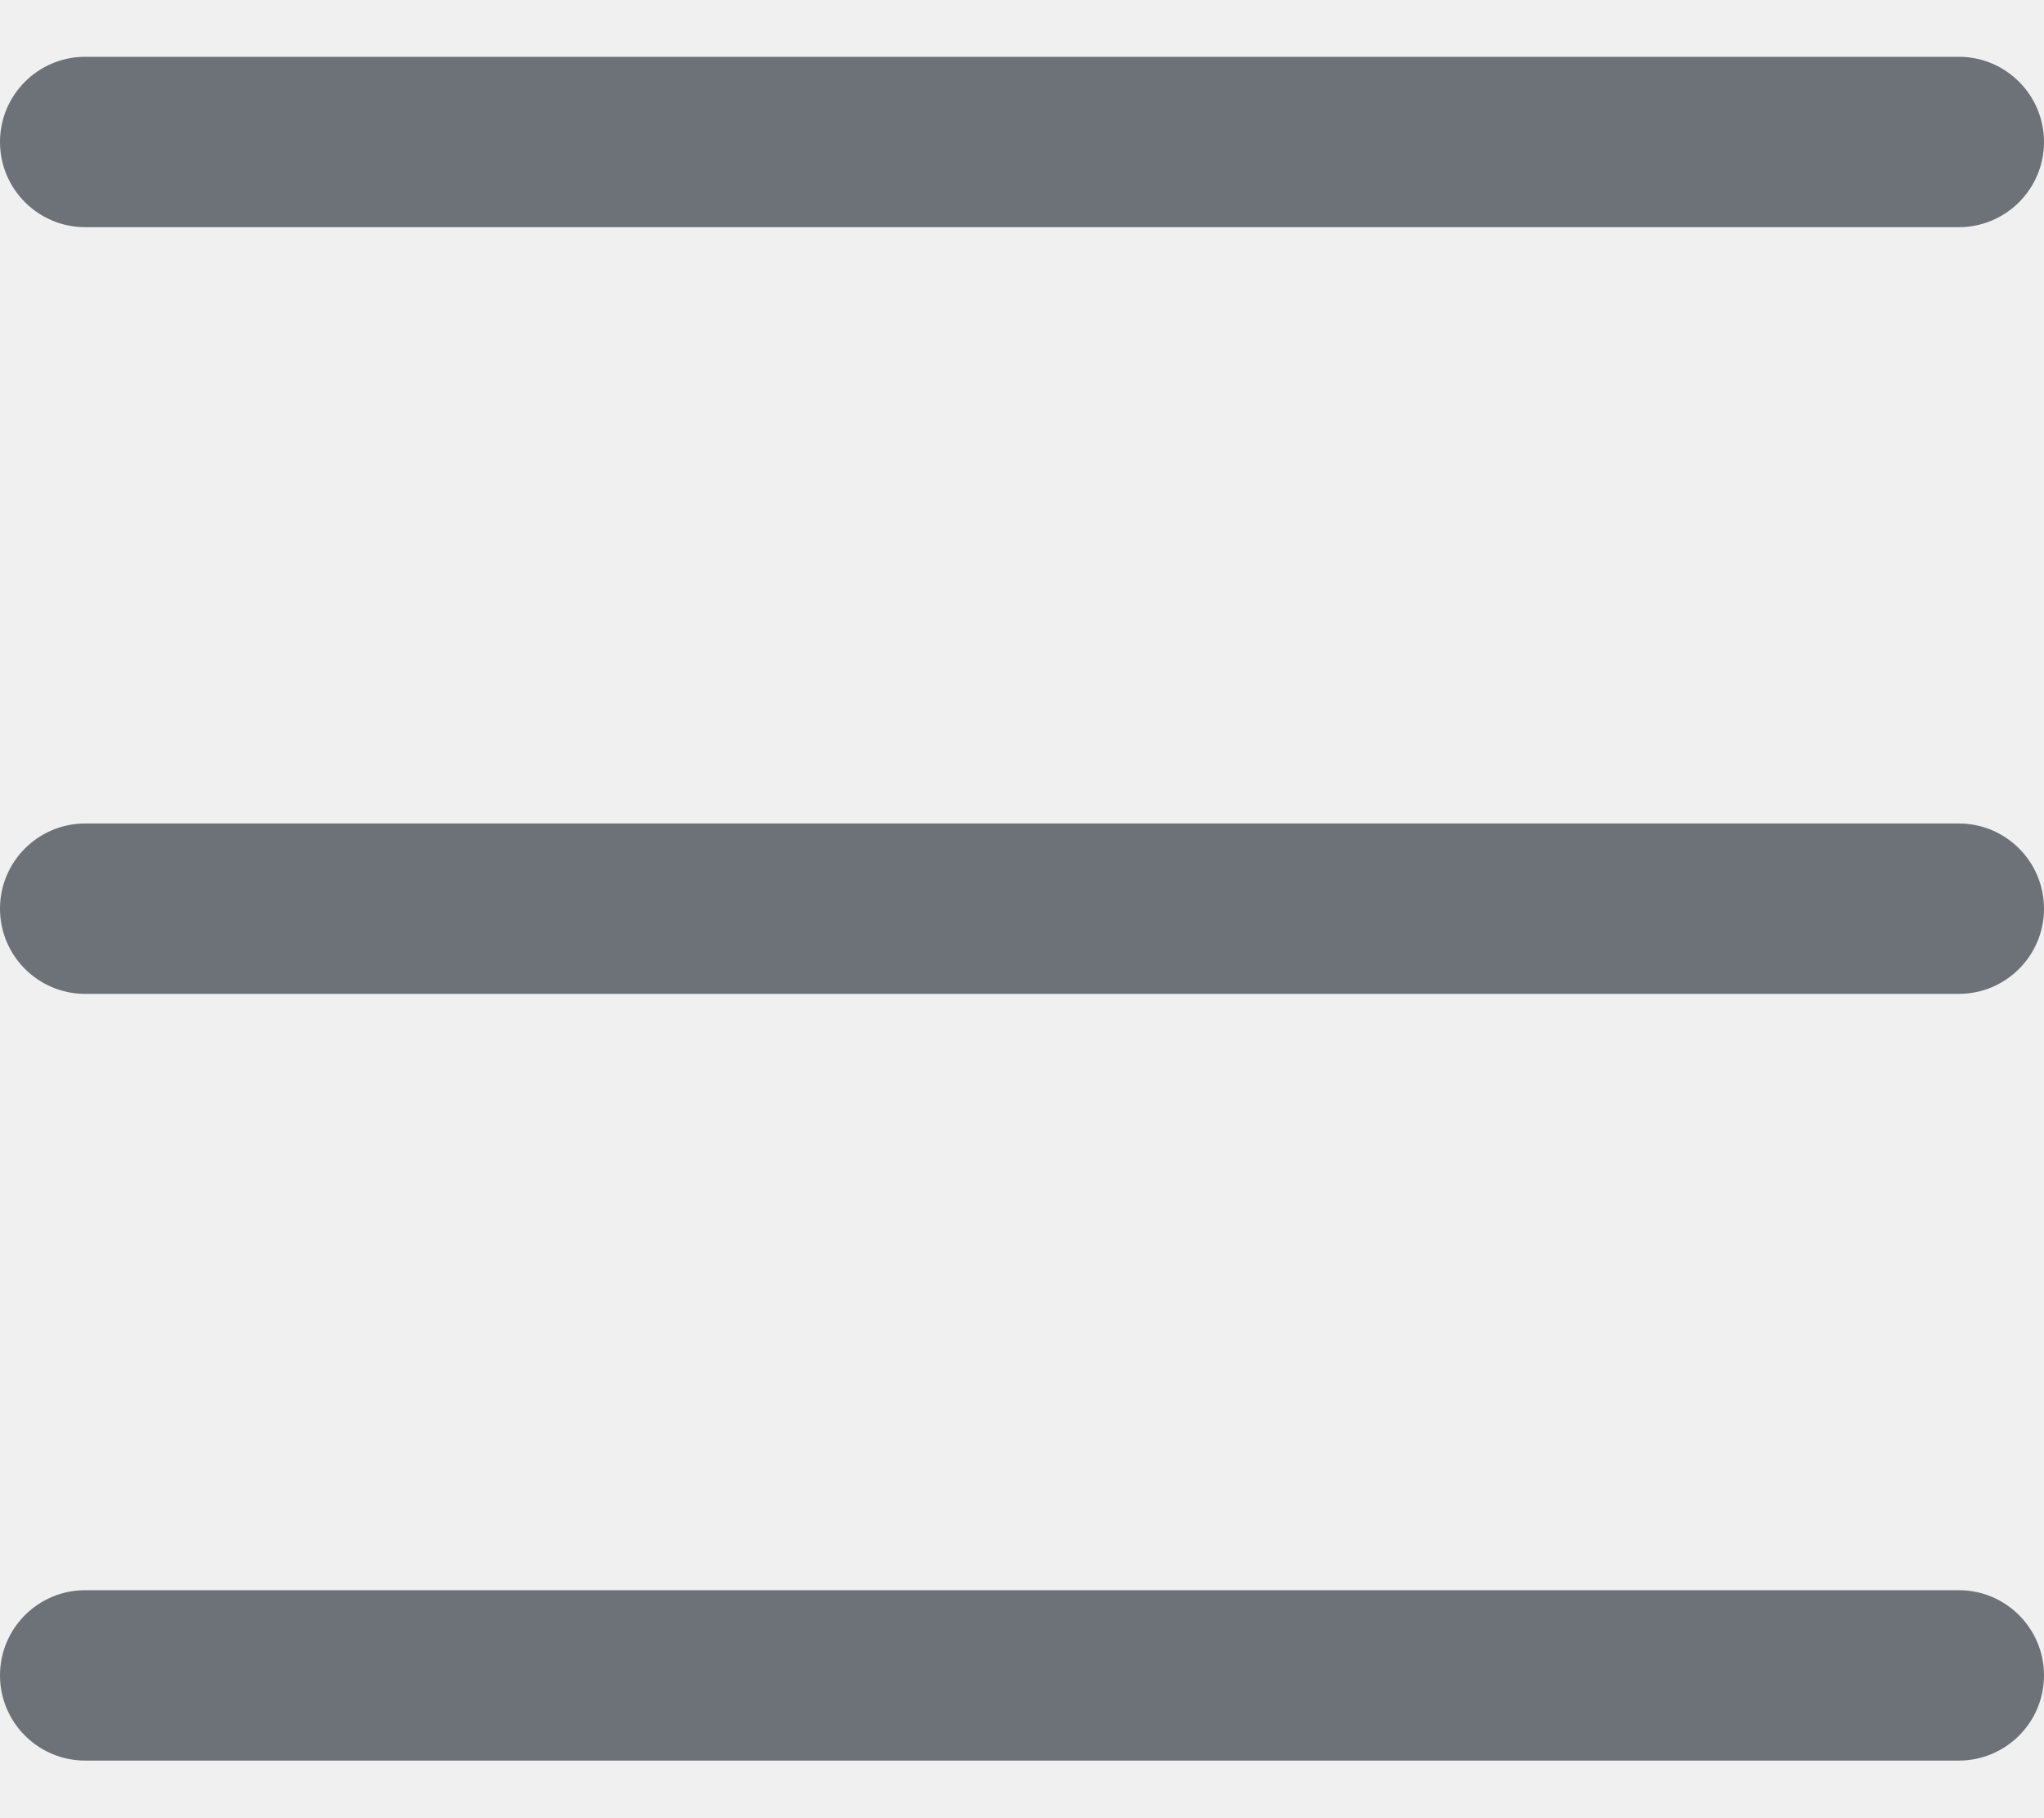
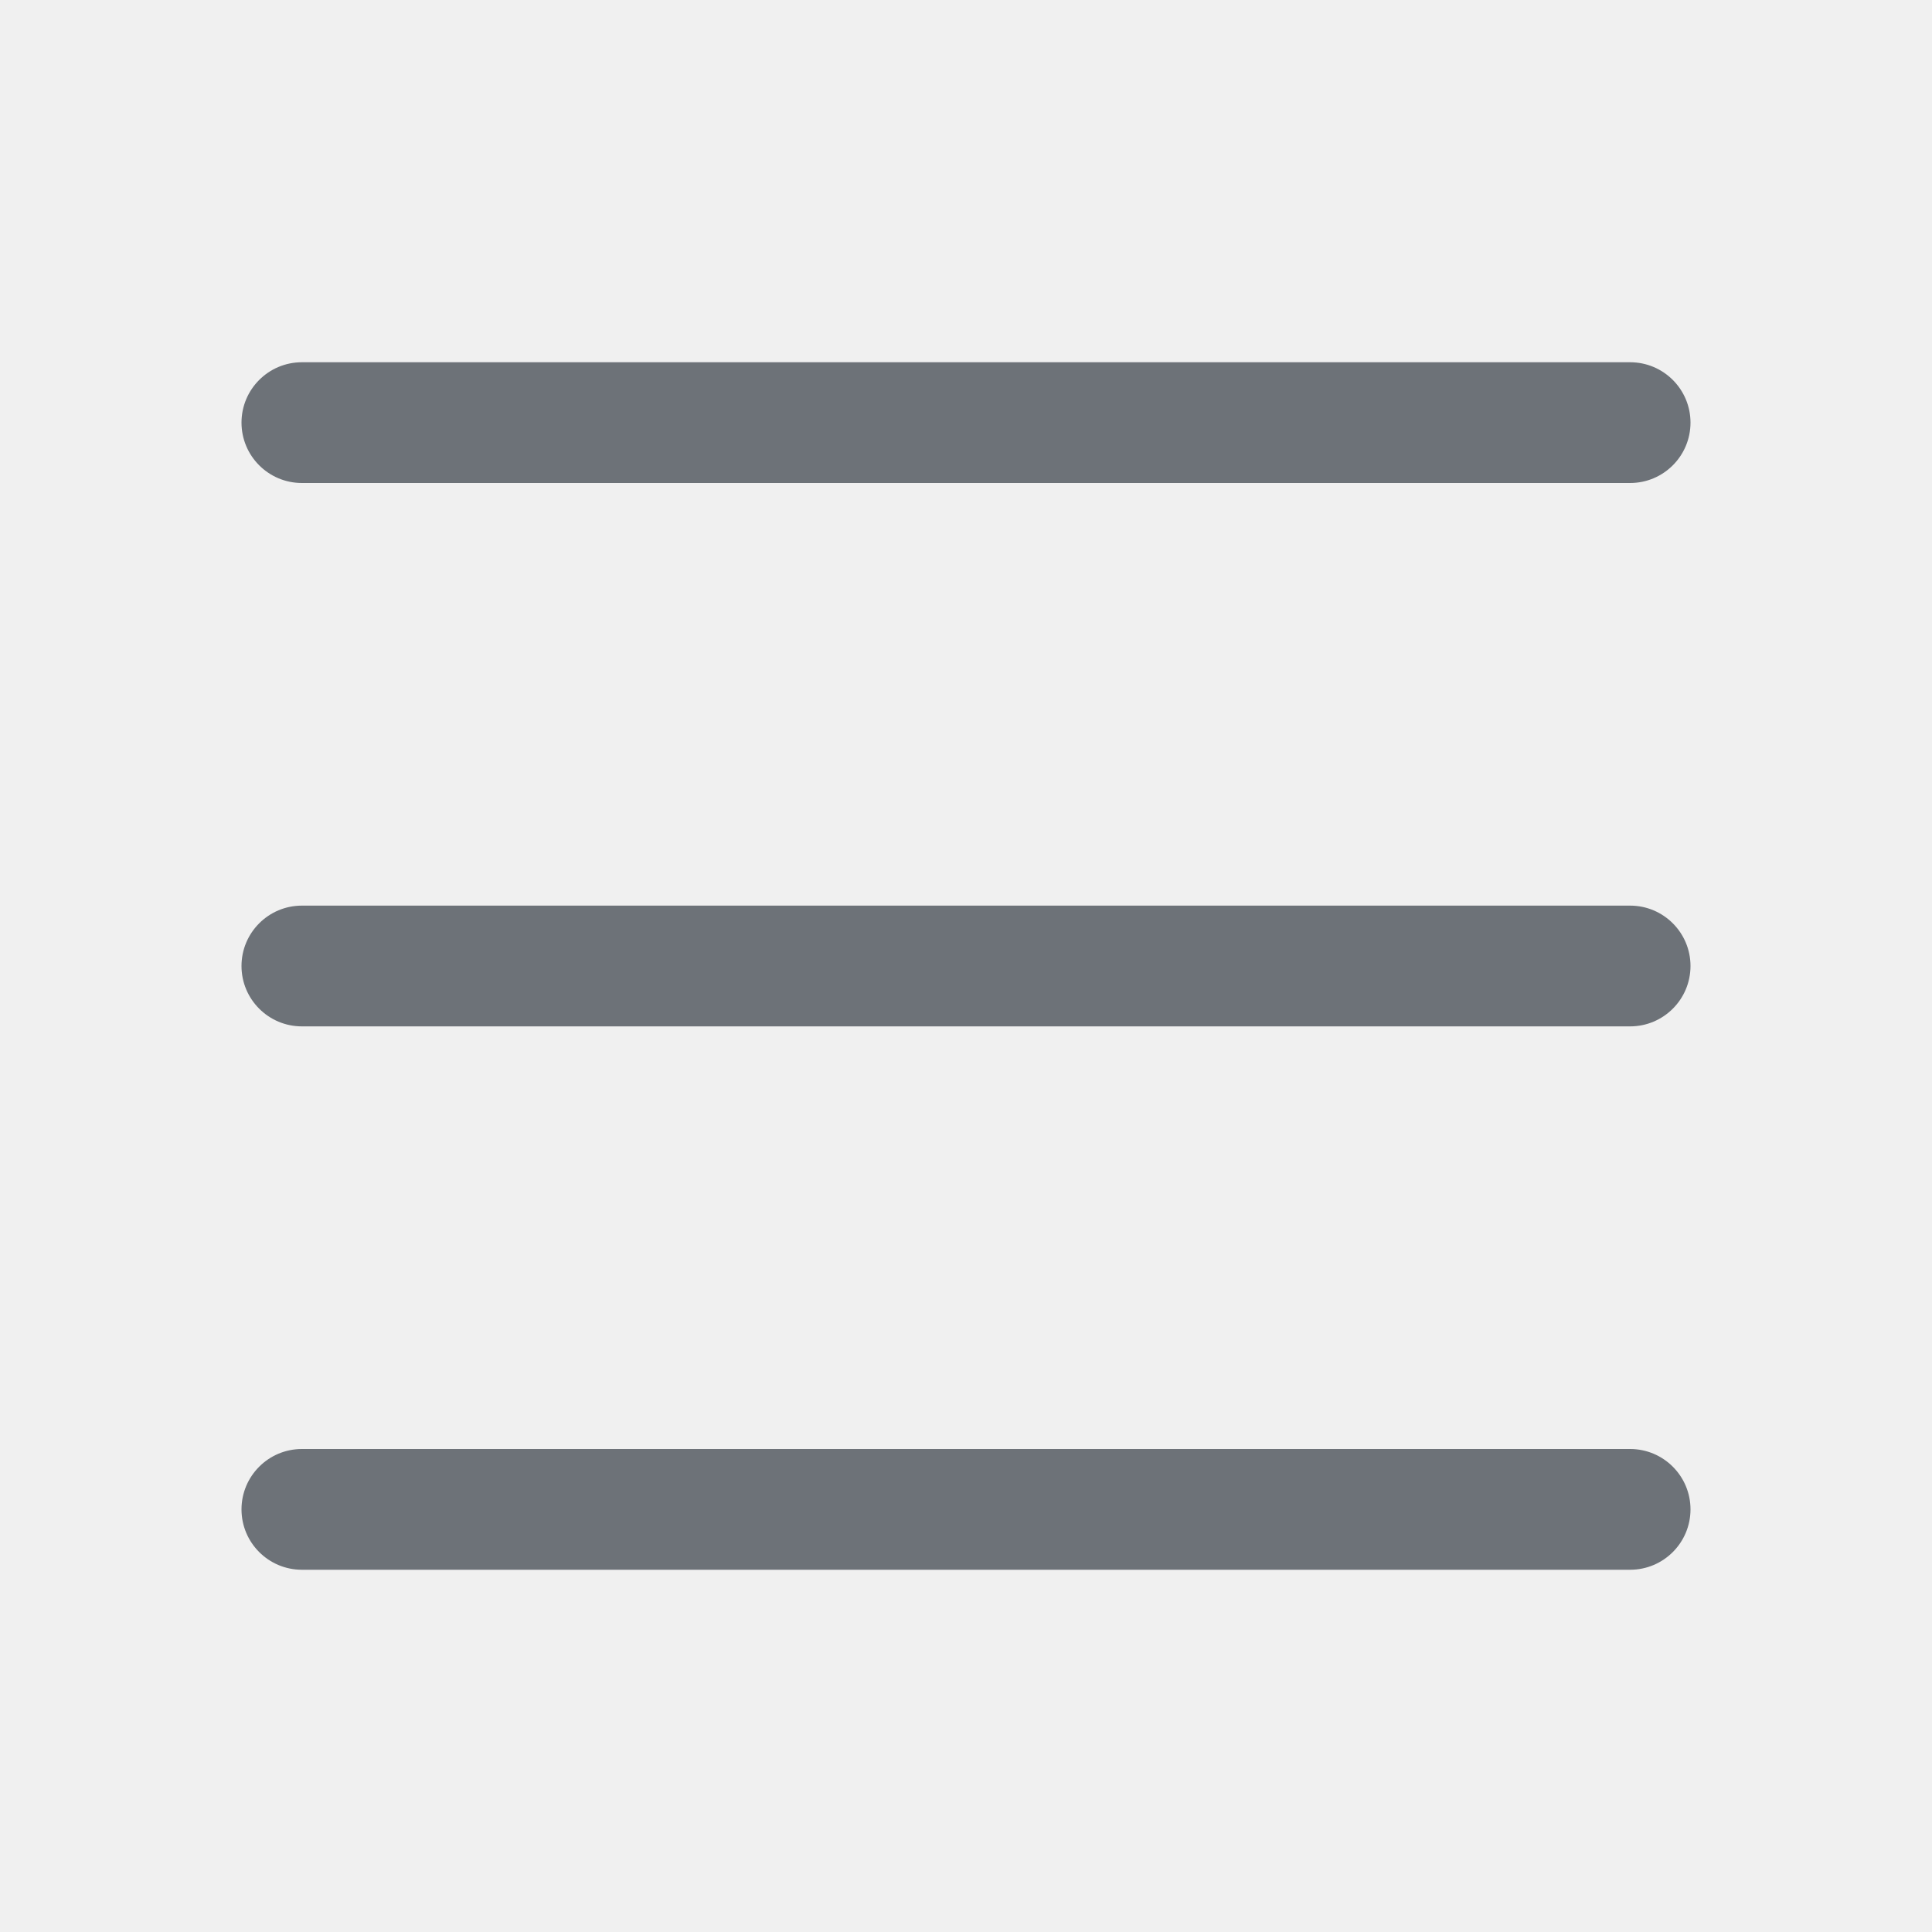
- <svg xmlns="http://www.w3.org/2000/svg" xmlns:xlink="http://www.w3.org/1999/xlink" width="18px" height="16px" viewBox="0 0 18 16" version="1.1">
+ <svg xmlns="http://www.w3.org/2000/svg" xmlns:xlink="http://www.w3.org/1999/xlink" width="24px" height="24px" viewBox="0 0 24 24" version="1.1">
  <defs>
    <path d="M3.75,11.25 L20.25,11.25 C20.664,11.25 21,11.586 21,12 C21,12.414 20.664,12.75 20.25,12.75 L3.75,12.75 C3.336,12.75 3,12.414 3,12 C3,11.586 3.336,11.25 3.75,11.25 Z M3.75,4.5 L20.25,4.5 C20.664,4.5 21,4.836 21,5.25 C21,5.664 20.664,6 20.25,6 L3.75,6 C3.336,6 3,5.664 3,5.25 C3,4.836 3.336,4.5 3.75,4.5 Z M3.75,18 L20.25,18 C20.664,18 21,18.336 21,18.75 C21,19.164 20.664,19.5 20.25,19.5 L3.75,19.5 C3.336,19.5 3,19.164 3,18.75 C3,18.336 3.336,18 3.75,18 Z" id="path-1" />
  </defs>
  <g id="Symbols" stroke="none" stroke-width="1" fill="none" fill-rule="evenodd">
-     <g id="Main-Header-/-Mobile-/-First-Level" transform="translate(-19, -20)">
-       <g id="Web/24x24/menu" transform="translate(16, 16)">
-         <mask id="mask-2" fill="white">
-           <use xlink:href="#path-1" />
-         </mask>
-         <g id="Combined-Shape" fill-rule="nonzero" />
-         <g id="LawConnect-v2/Helper-Info" mask="url(#mask-2)" fill="#6D7278" fill-rule="evenodd">
-           <rect id="Rectangle" x="0" y="0" width="24" height="24" />
+     <g id="icon-menu">
+       <g id="Group">
+         <g id="Web/24x24/menu">
+           <mask id="mask-2" fill="white">
+             <use xlink:href="#path-1" />
+           </mask>
+           <g id="Combined-Shape" fill-rule="nonzero" />
+           <g id="LawConnect-v2/Helper-Info" mask="url(#mask-2)" fill="#6D7278" fill-rule="evenodd">
+             <rect id="Rectangle" x="0" y="0" width="24" height="24" />
+           </g>
        </g>
      </g>
    </g>
  </g>
</svg>
